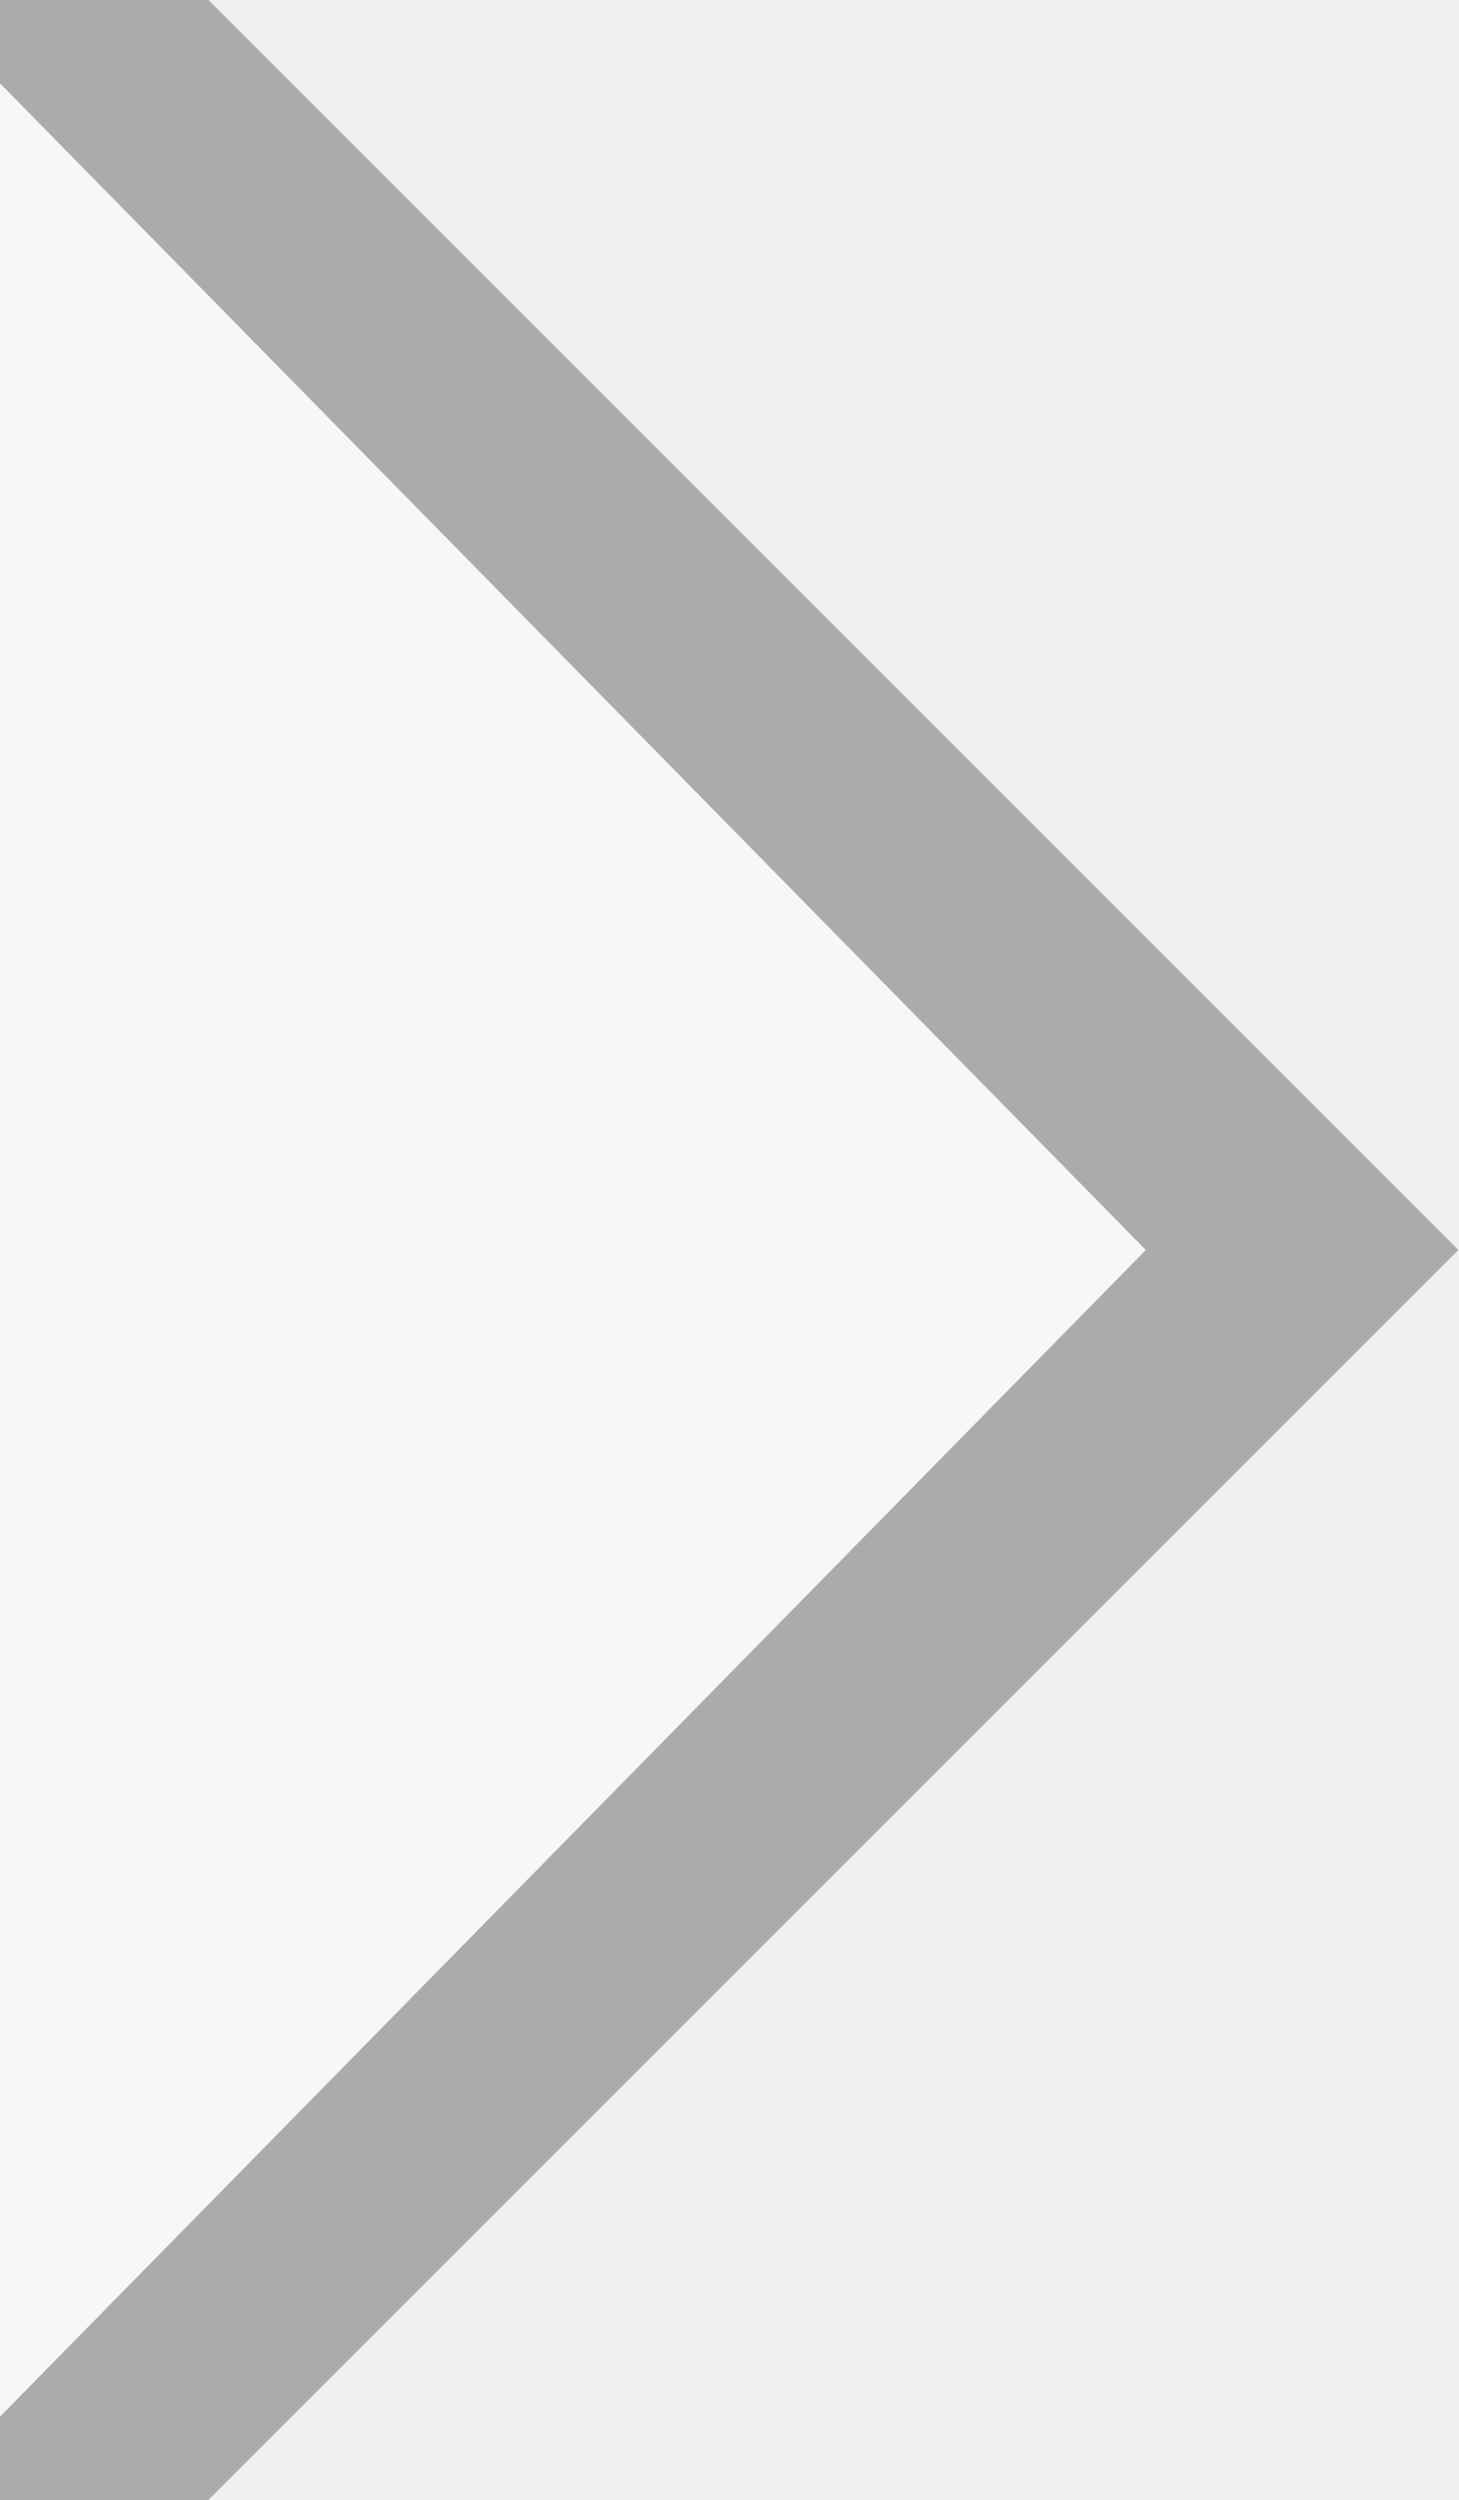
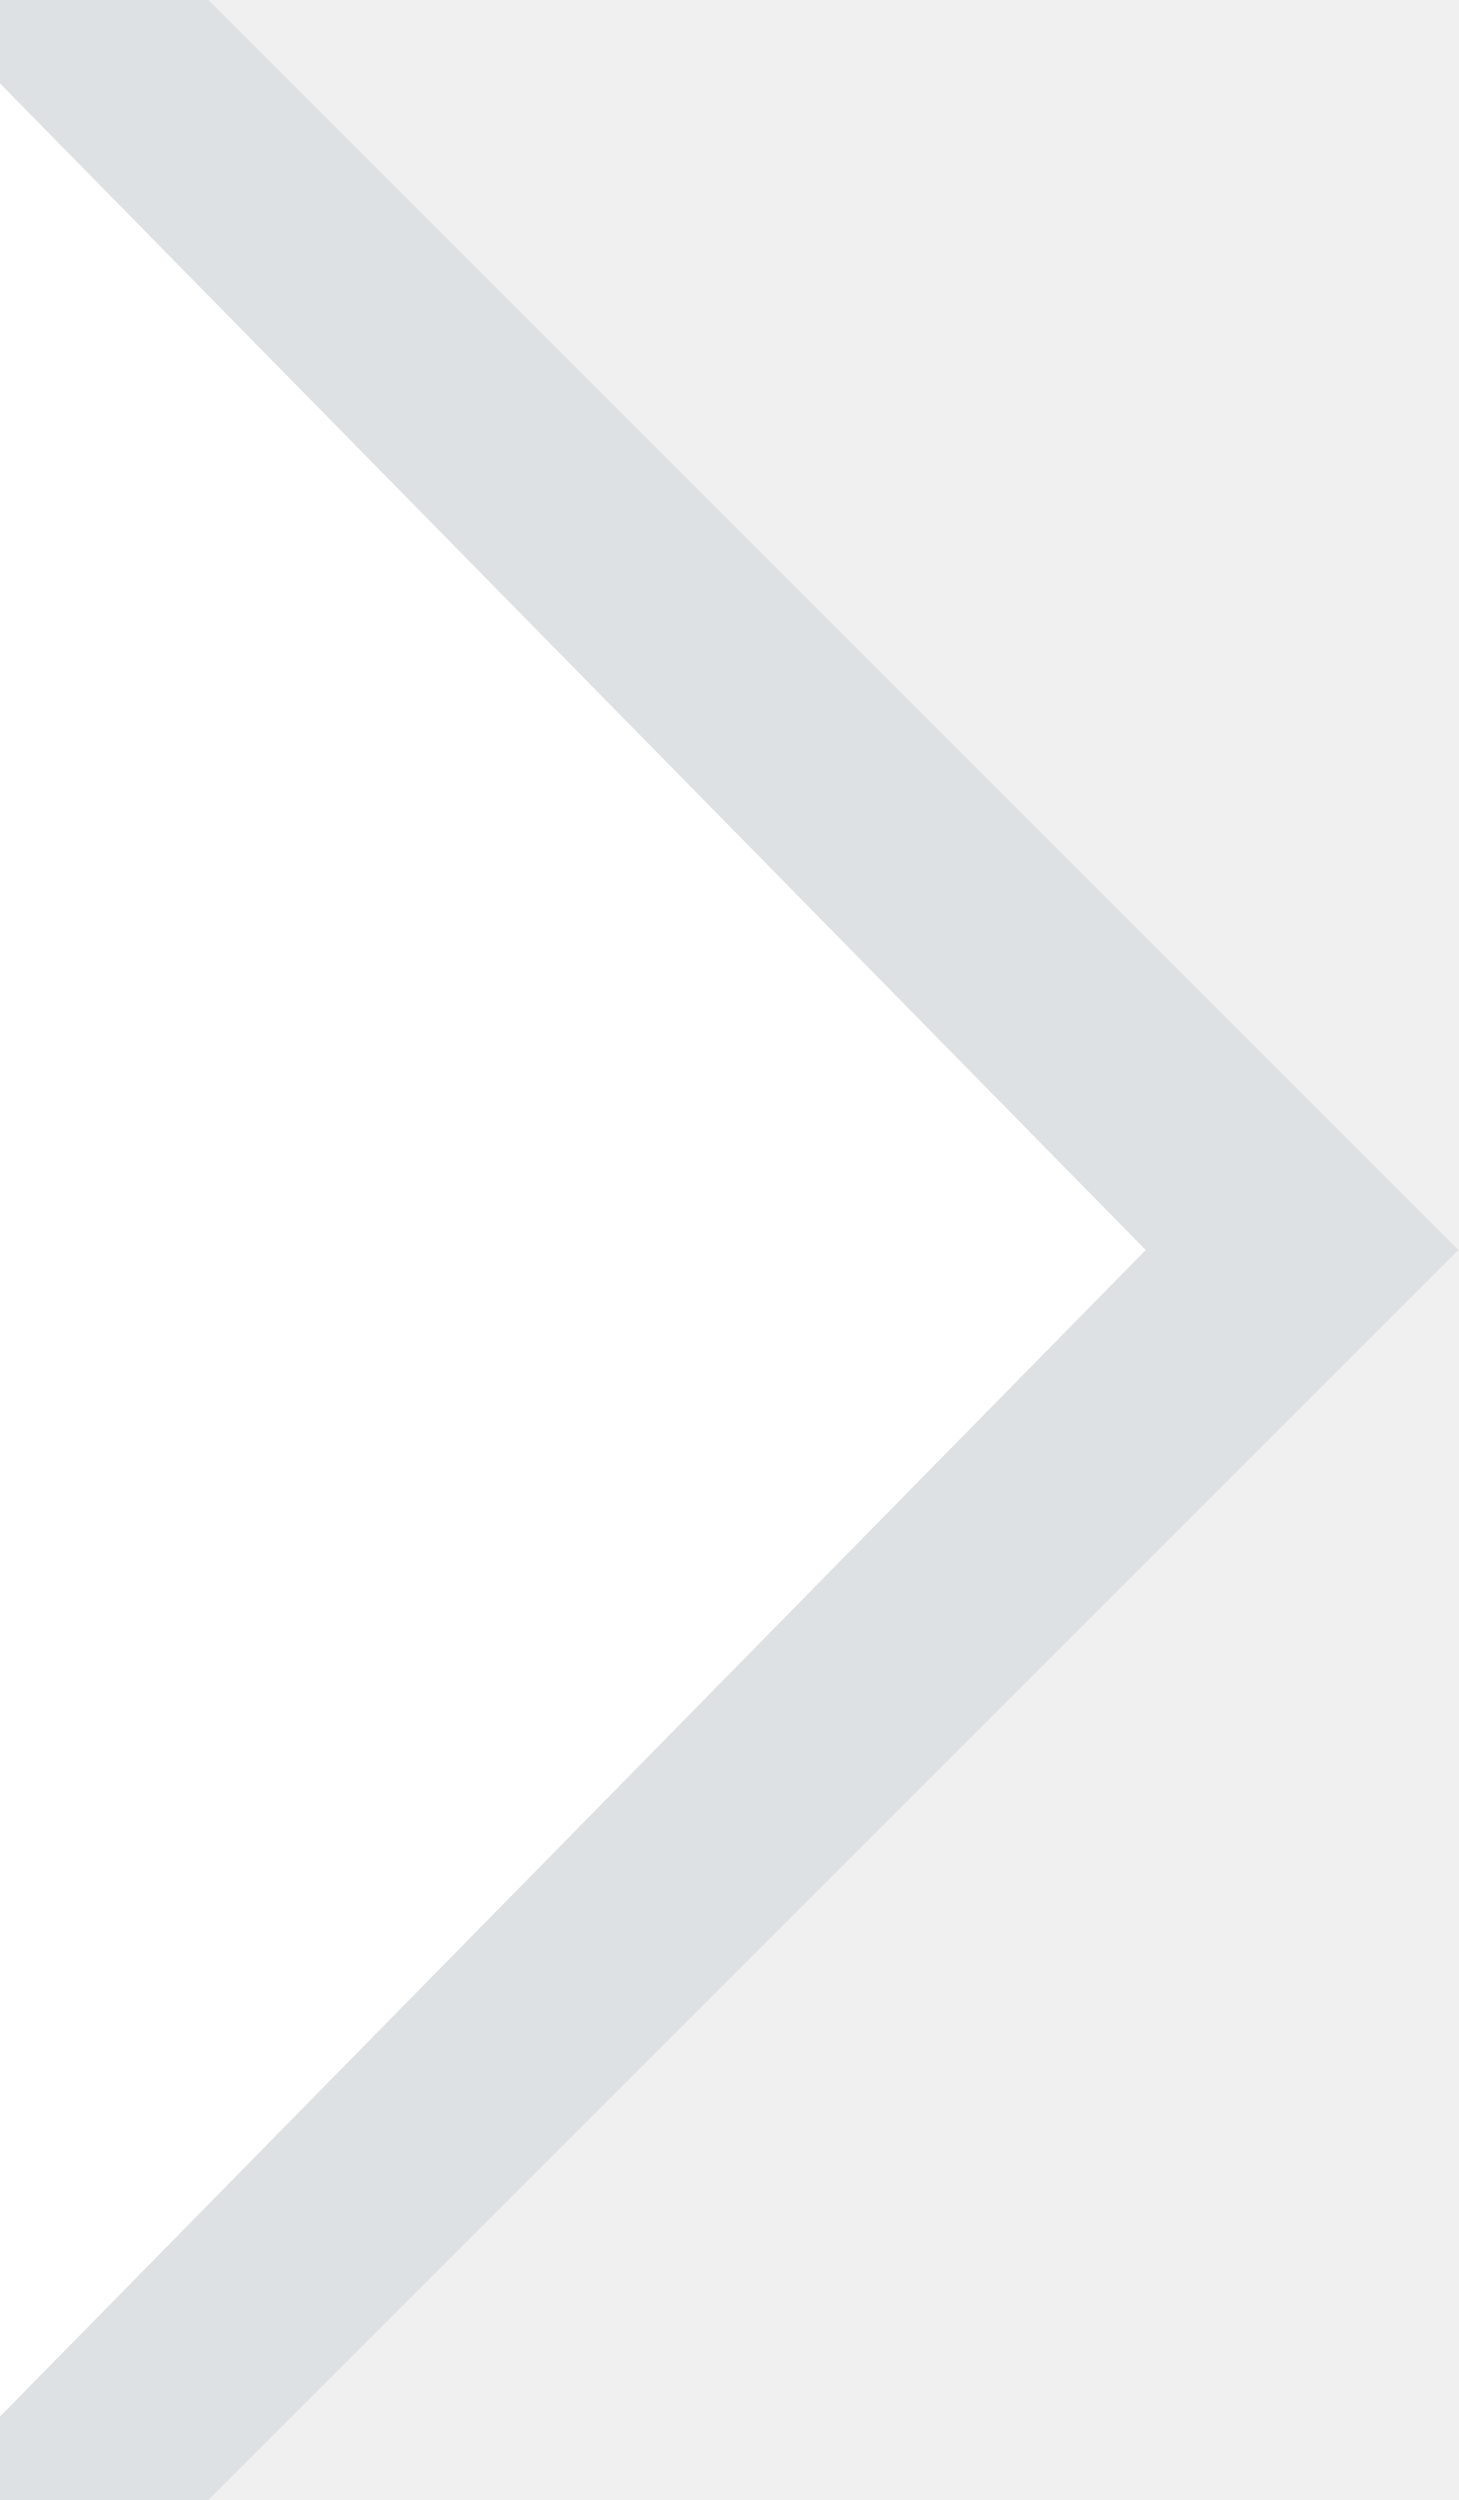
<svg xmlns="http://www.w3.org/2000/svg" width="7" height="12" viewBox="0 0 7 12">
-   <path fill="#f7f7f7" d="M0,11.6 0,.4 5.5,6z" />
-   <path fill="#ababab" d="M1,0 0,0 0,.4 5.5,6 0,11.6 0,12 1,12 7,6z" />
+   <path fill="#ffffff" d="M0,11.6 0,.4 5.5,6z" />
+   <path fill="#dde1e4" d="M1,0 0,0 0,.4 5.5,6 0,11.6 0,12 1,12 7,6z" />
</svg>
